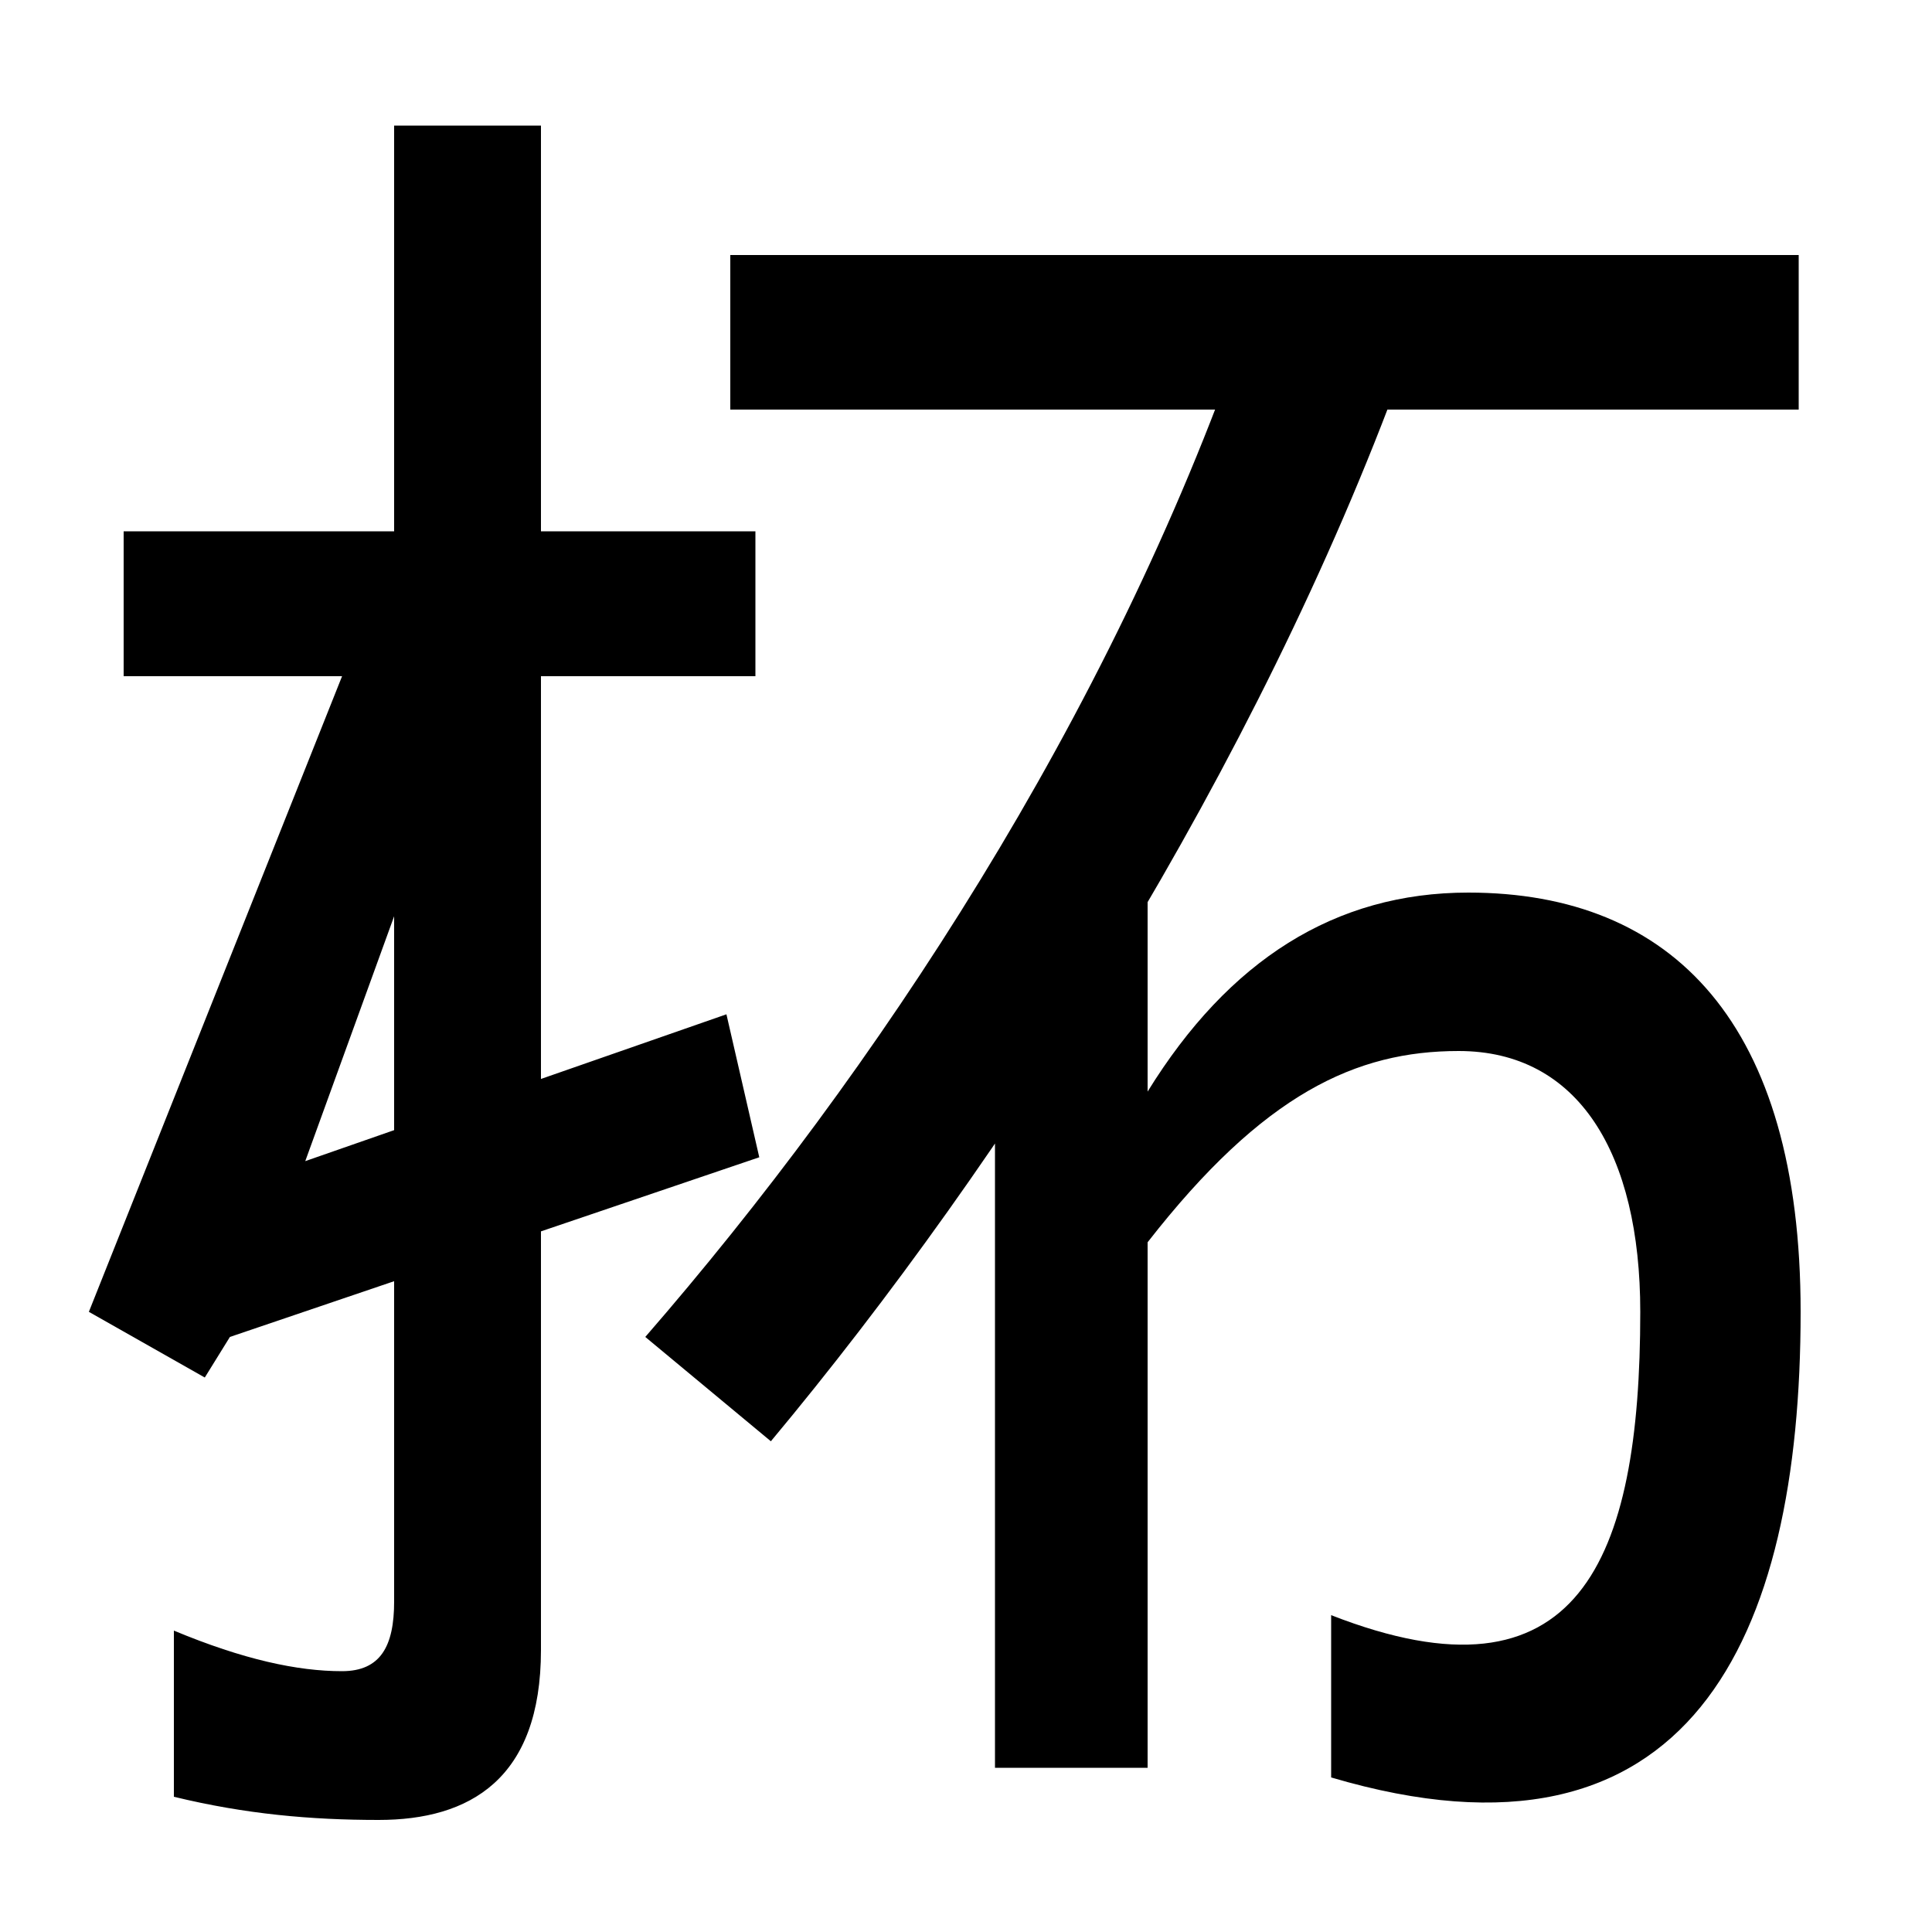
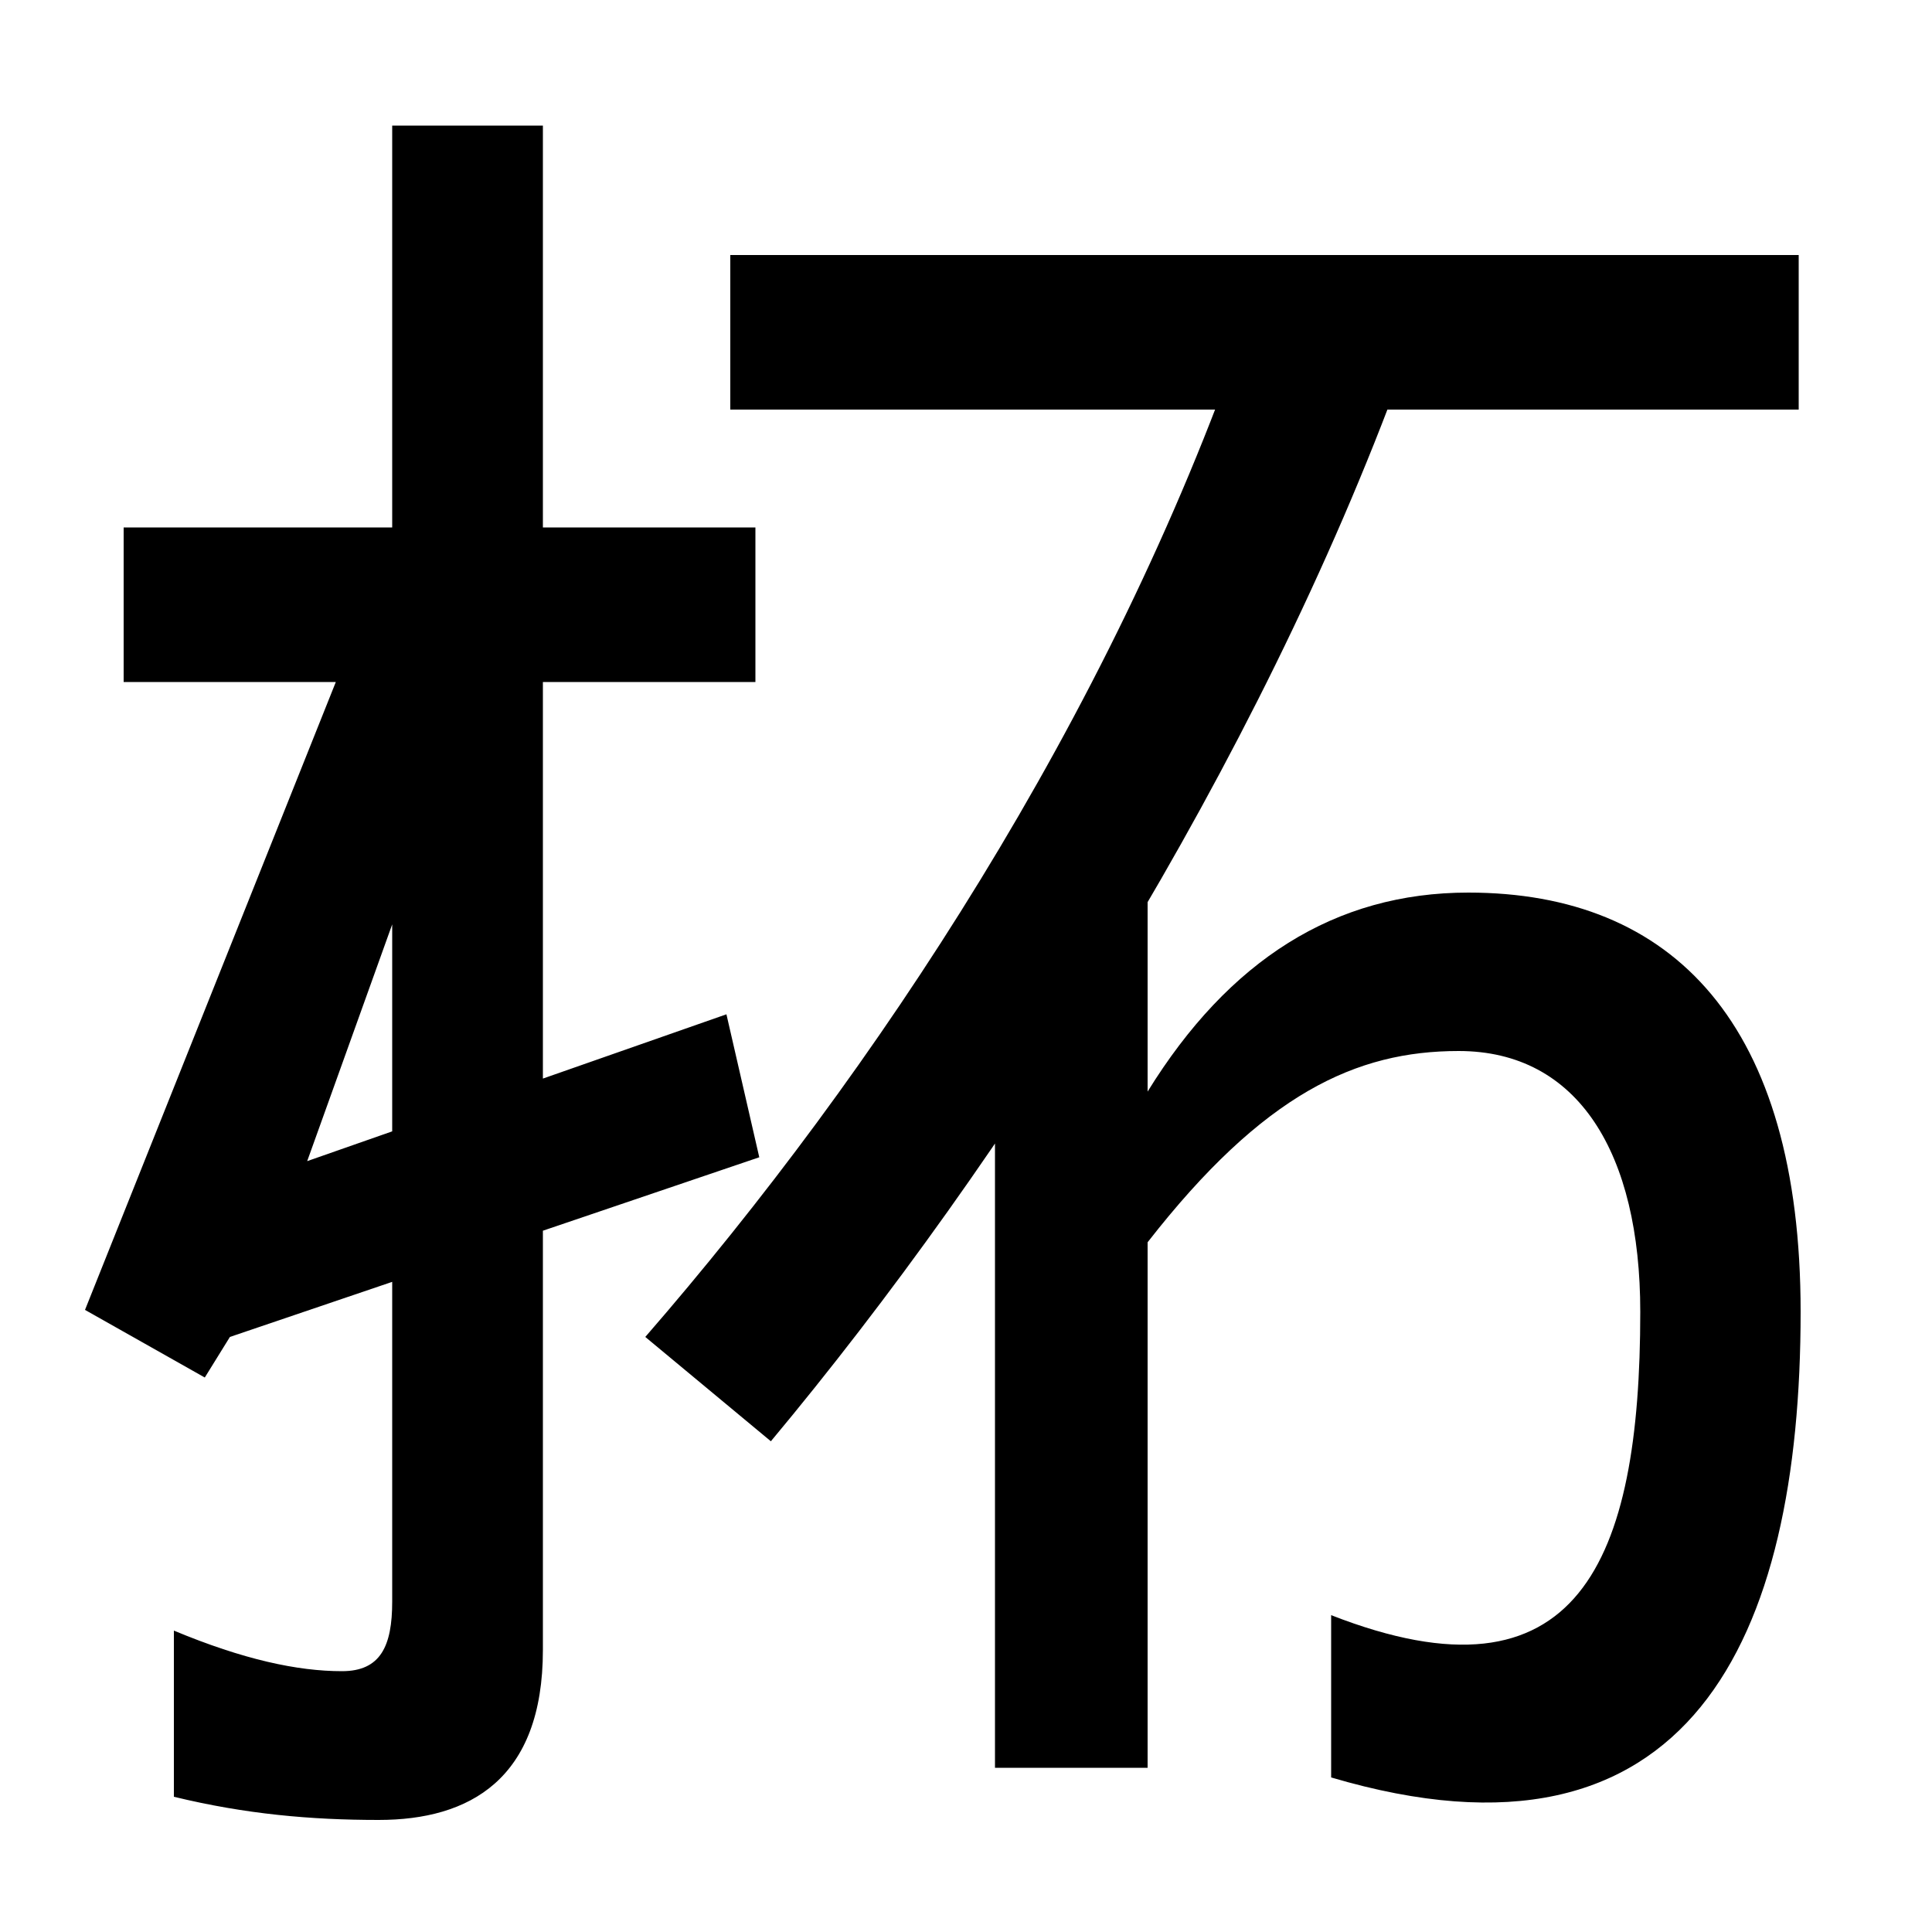
<svg xmlns="http://www.w3.org/2000/svg" width="1000" height="1000">
-   <path d="M64 605V530H391V605ZM46 201 106 167 119 188 393 281 376 355 158 279 252 538 191 565ZM196 -62C243 -62 280 -41 280 26V815H204V51C204 28 197 15 177 15C154 15 126 21 90 36V-50C127 -59 161 -62 196 -62ZM726 689 644 709C574 508 453 325 334 188L399 134C520 279 651 484 726 689ZM689 44V-40C875 -95 932 32 932 201C932 350 866 418 760 418C691 418 636 383 594 315V427H515V-35H594V237C654 314 702 336 755 336C817 336 849 283 849 201C849 72 817 -6 689 44ZM378 668H931V748H378Z" transform="translate(0, 880) scale(1,-1)" />
+   <path d="M64 607V527H391V607ZM44 202 106 167 119 188 393 281 376 355 159 279 252 538 189 565ZM196 -62C243 -62 281 -41 281 26V815H203V51C203 28 197 15 177 15C154 15 126 21 90 36V-50C127 -59 161 -62 196 -62ZM726 689 644 709C574 508 453 325 334 188L399 134C520 279 651 484 726 689ZM689 44V-40C875 -95 932 32 932 201C932 350 866 418 760 418C691 418 636 383 594 315V427H515V-35H594V237C654 314 702 336 755 336C817 336 849 283 849 201C849 72 817 -6 689 44ZM378 668H931V748H378Z" transform="translate(0, 880) scale(1,-1)" />
</svg>
